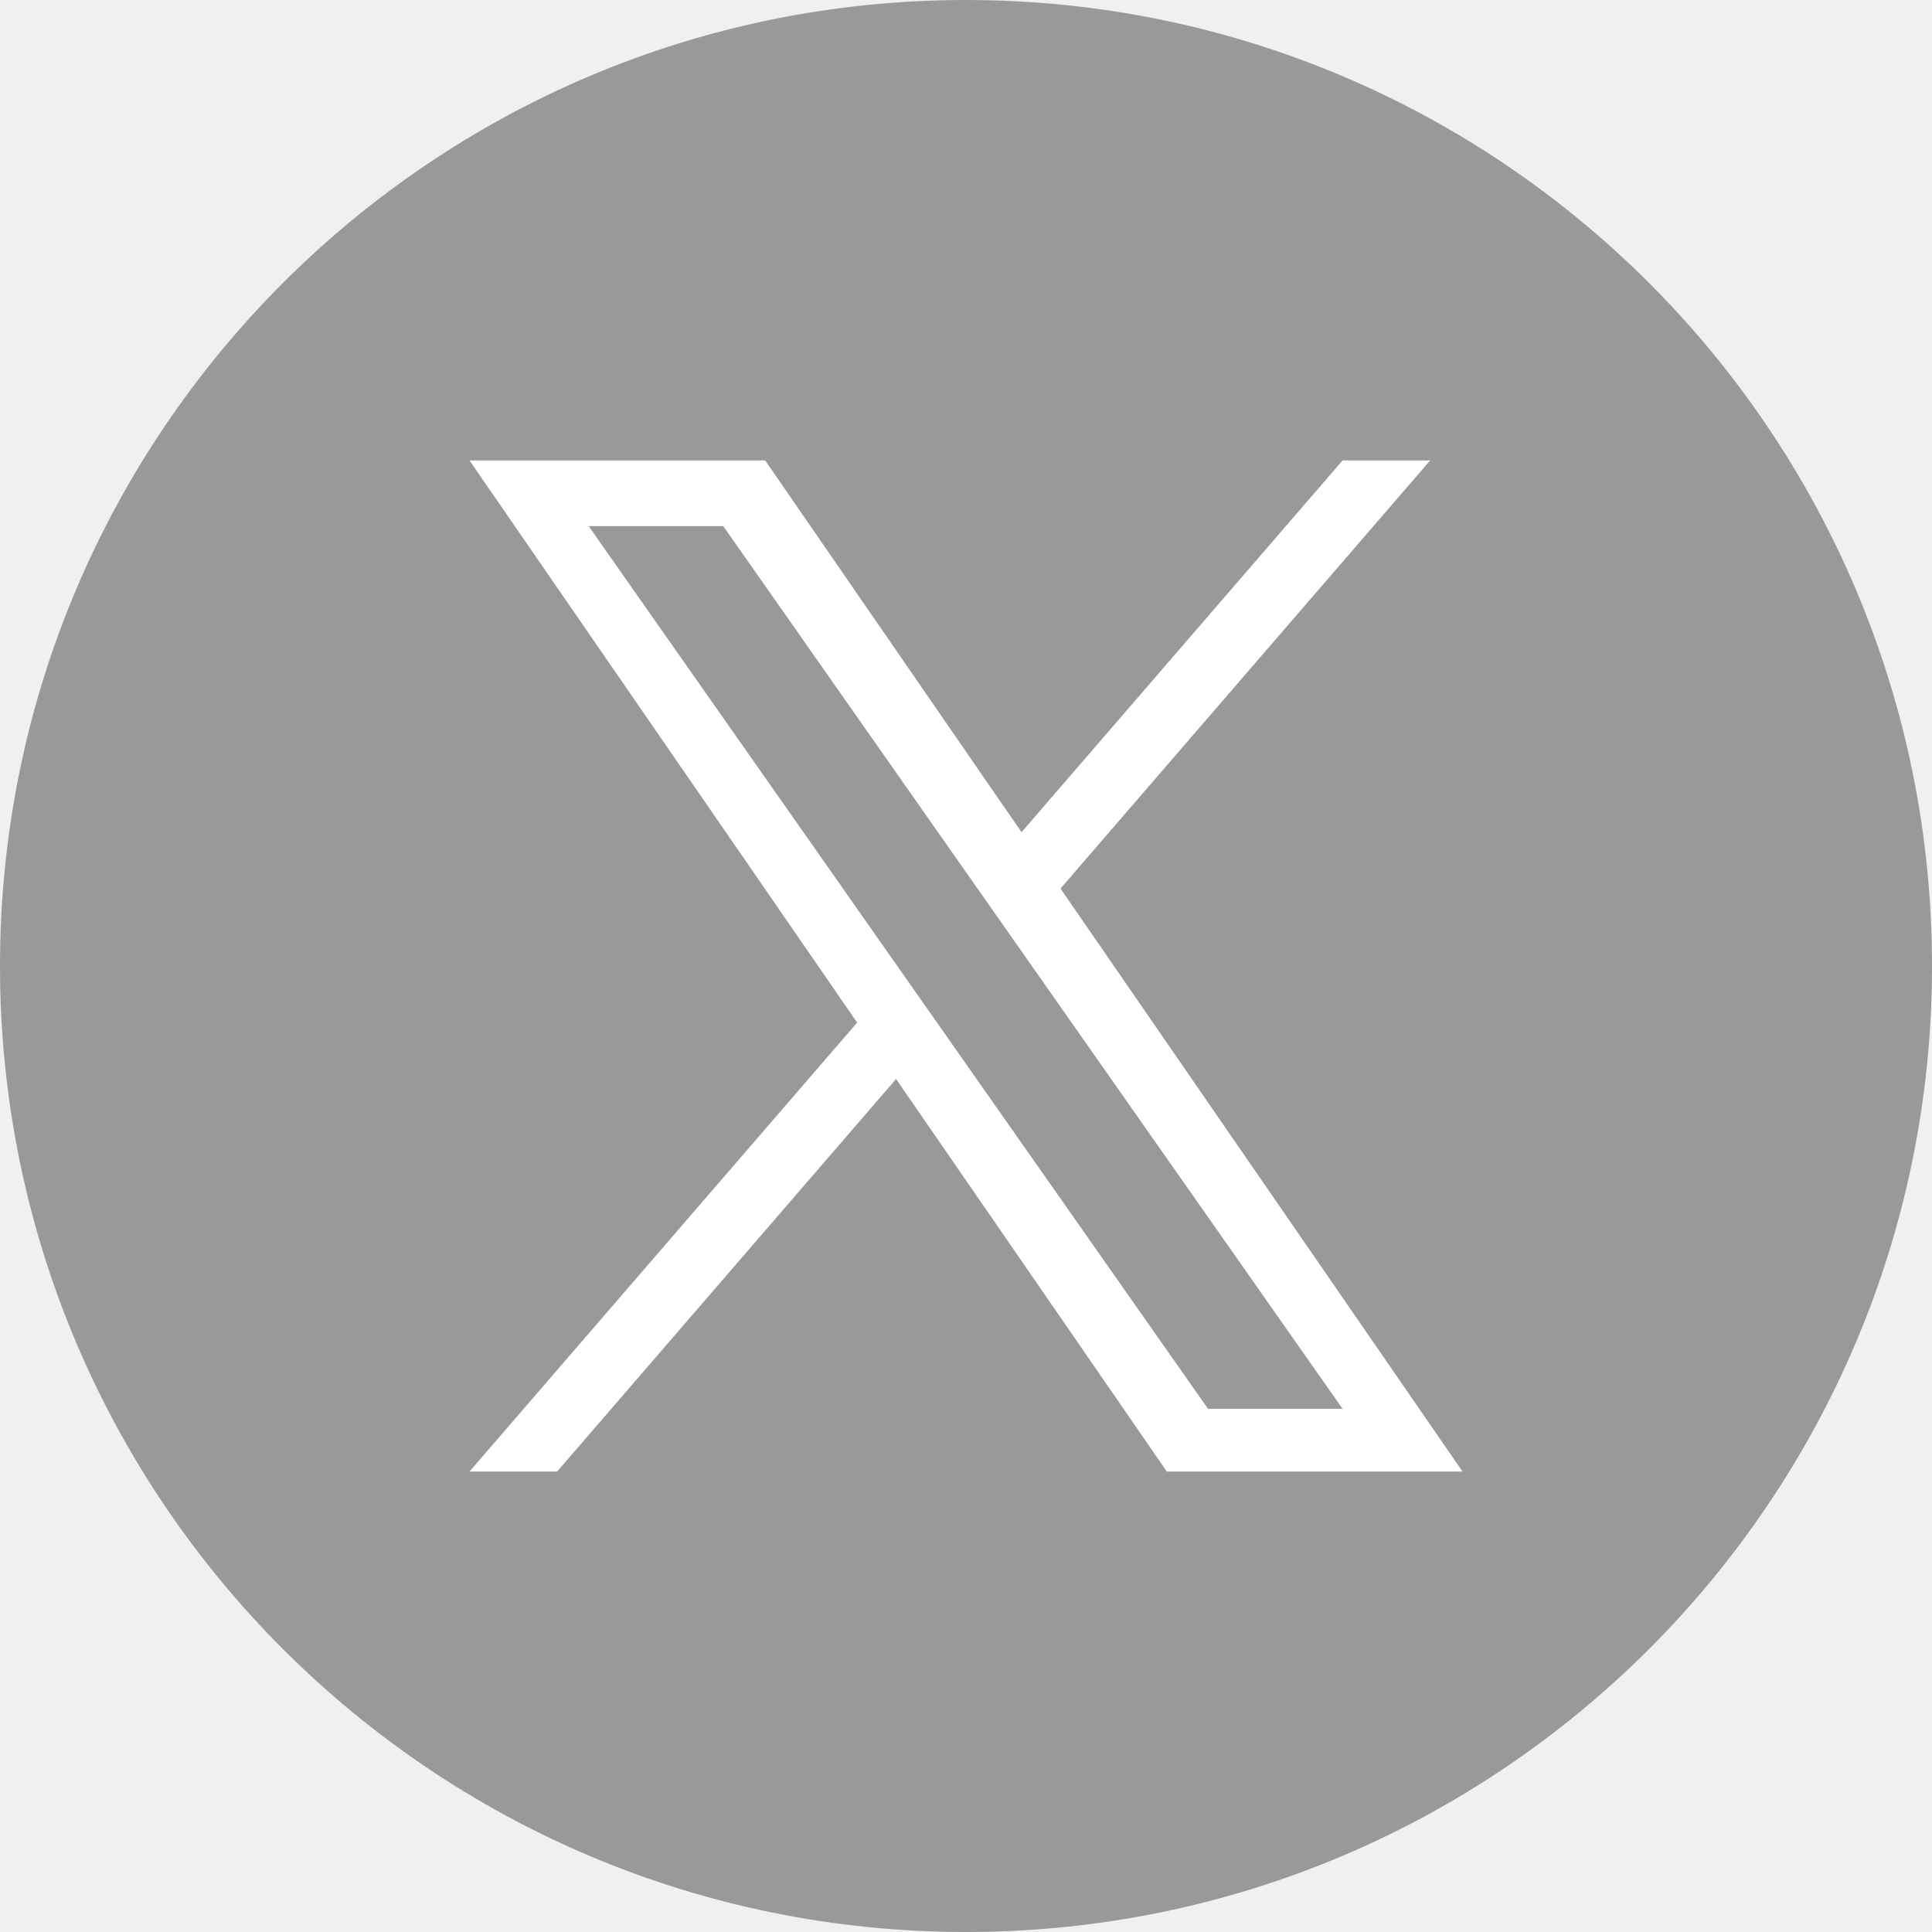
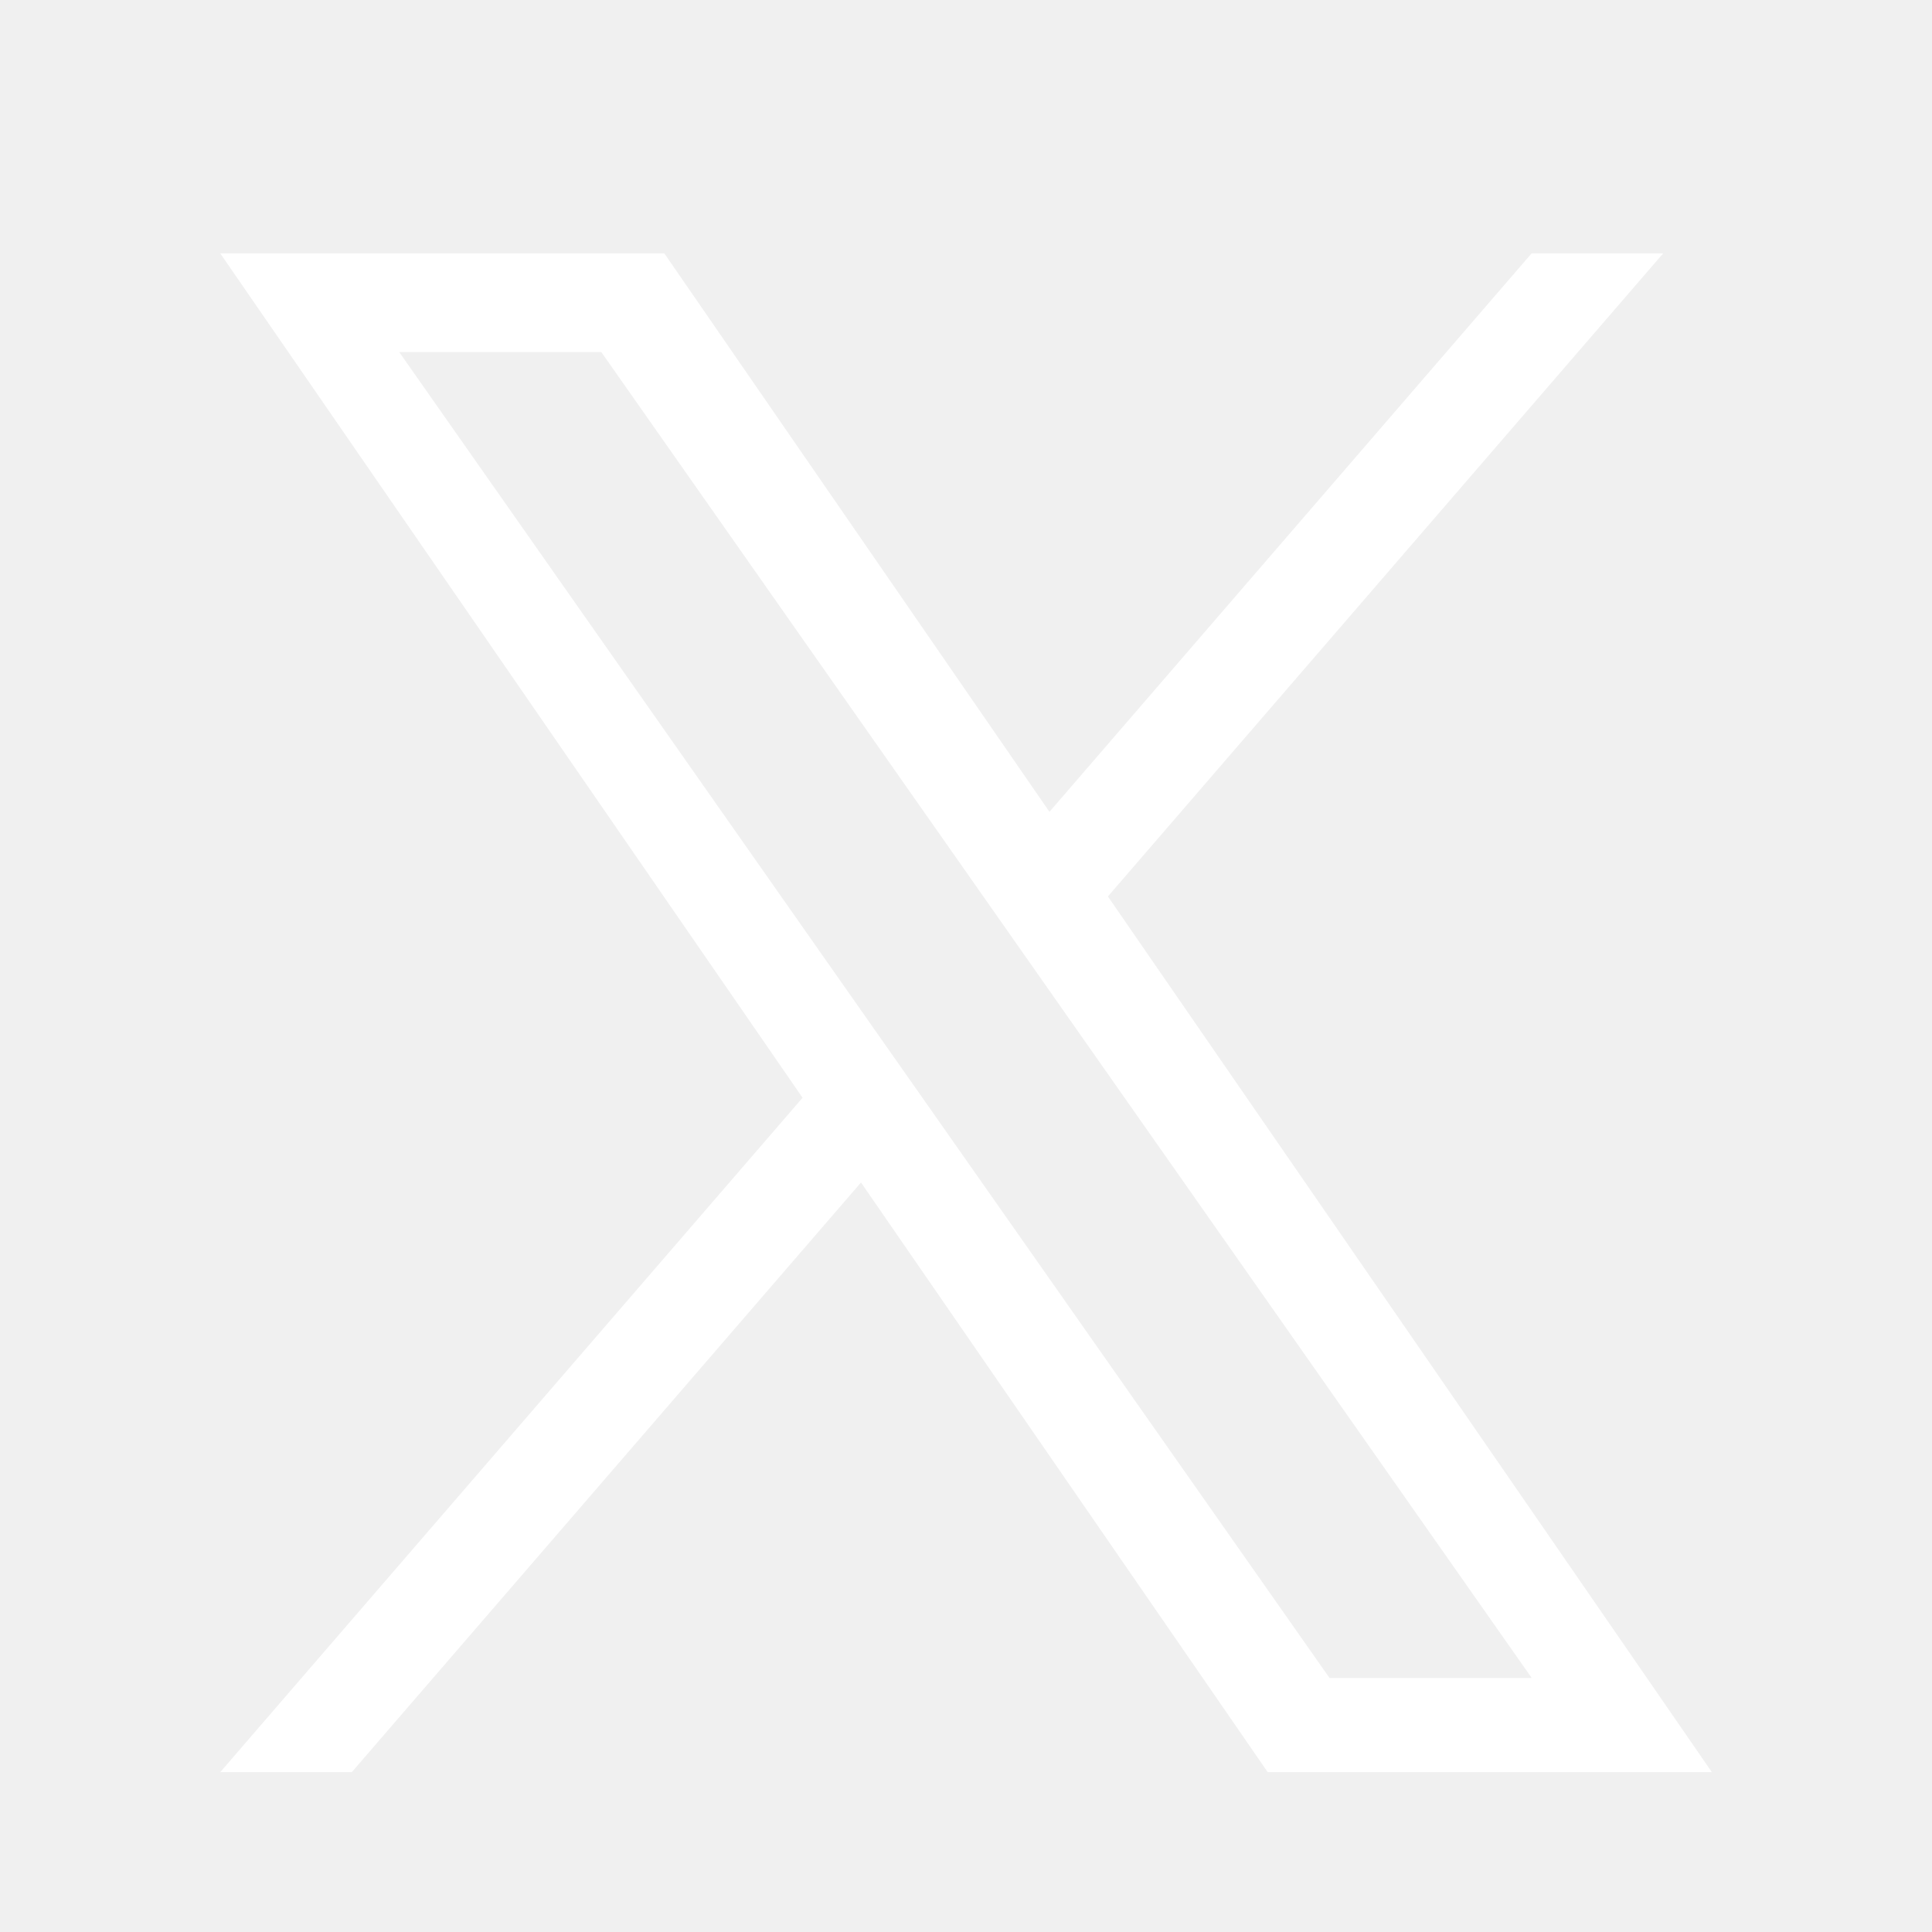
- <svg xmlns="http://www.w3.org/2000/svg" width="35" height="35" viewBox="0 0 35 35" fill="none">
-   <path class="app-icon" fill-rule="evenodd" clip-rule="evenodd" d="M17.5 35C27.165 35 35 27.165 35 17.5C35 7.835 27.165 0 17.5 0C7.835 0 0 7.835 0 17.5C0 27.165 7.835 35 17.5 35Z" fill="#999999" />
-   <path d="M19.212 16.097L25.909 8.341H24.322L18.506 15.076L13.862 8.341H8.505L15.528 18.525L8.505 26.659H10.092L16.233 19.547L21.138 26.659H26.495L19.212 16.097ZM17.038 18.615L16.326 17.601L10.664 9.531H13.102L17.671 16.044L18.383 17.058L24.322 25.523H21.885L17.038 18.615Z" fill="white" />
+ <svg xmlns="http://www.w3.org/2000/svg" width="20" height="20" viewBox="0 0 20 20" fill="none">
+   <path d="M11.469 9.28L17.217 2.623H15.855L10.864 8.404L6.877 2.623H2.28L8.308 11.364L2.28 18.345H3.642L8.913 12.241L13.123 18.345H17.721L11.469 9.28ZM9.603 11.441L8.992 10.571L4.133 3.645H6.225L10.147 9.234L10.758 10.105L15.856 17.37H13.763L9.603 11.441Z" fill="white" />
</svg>
